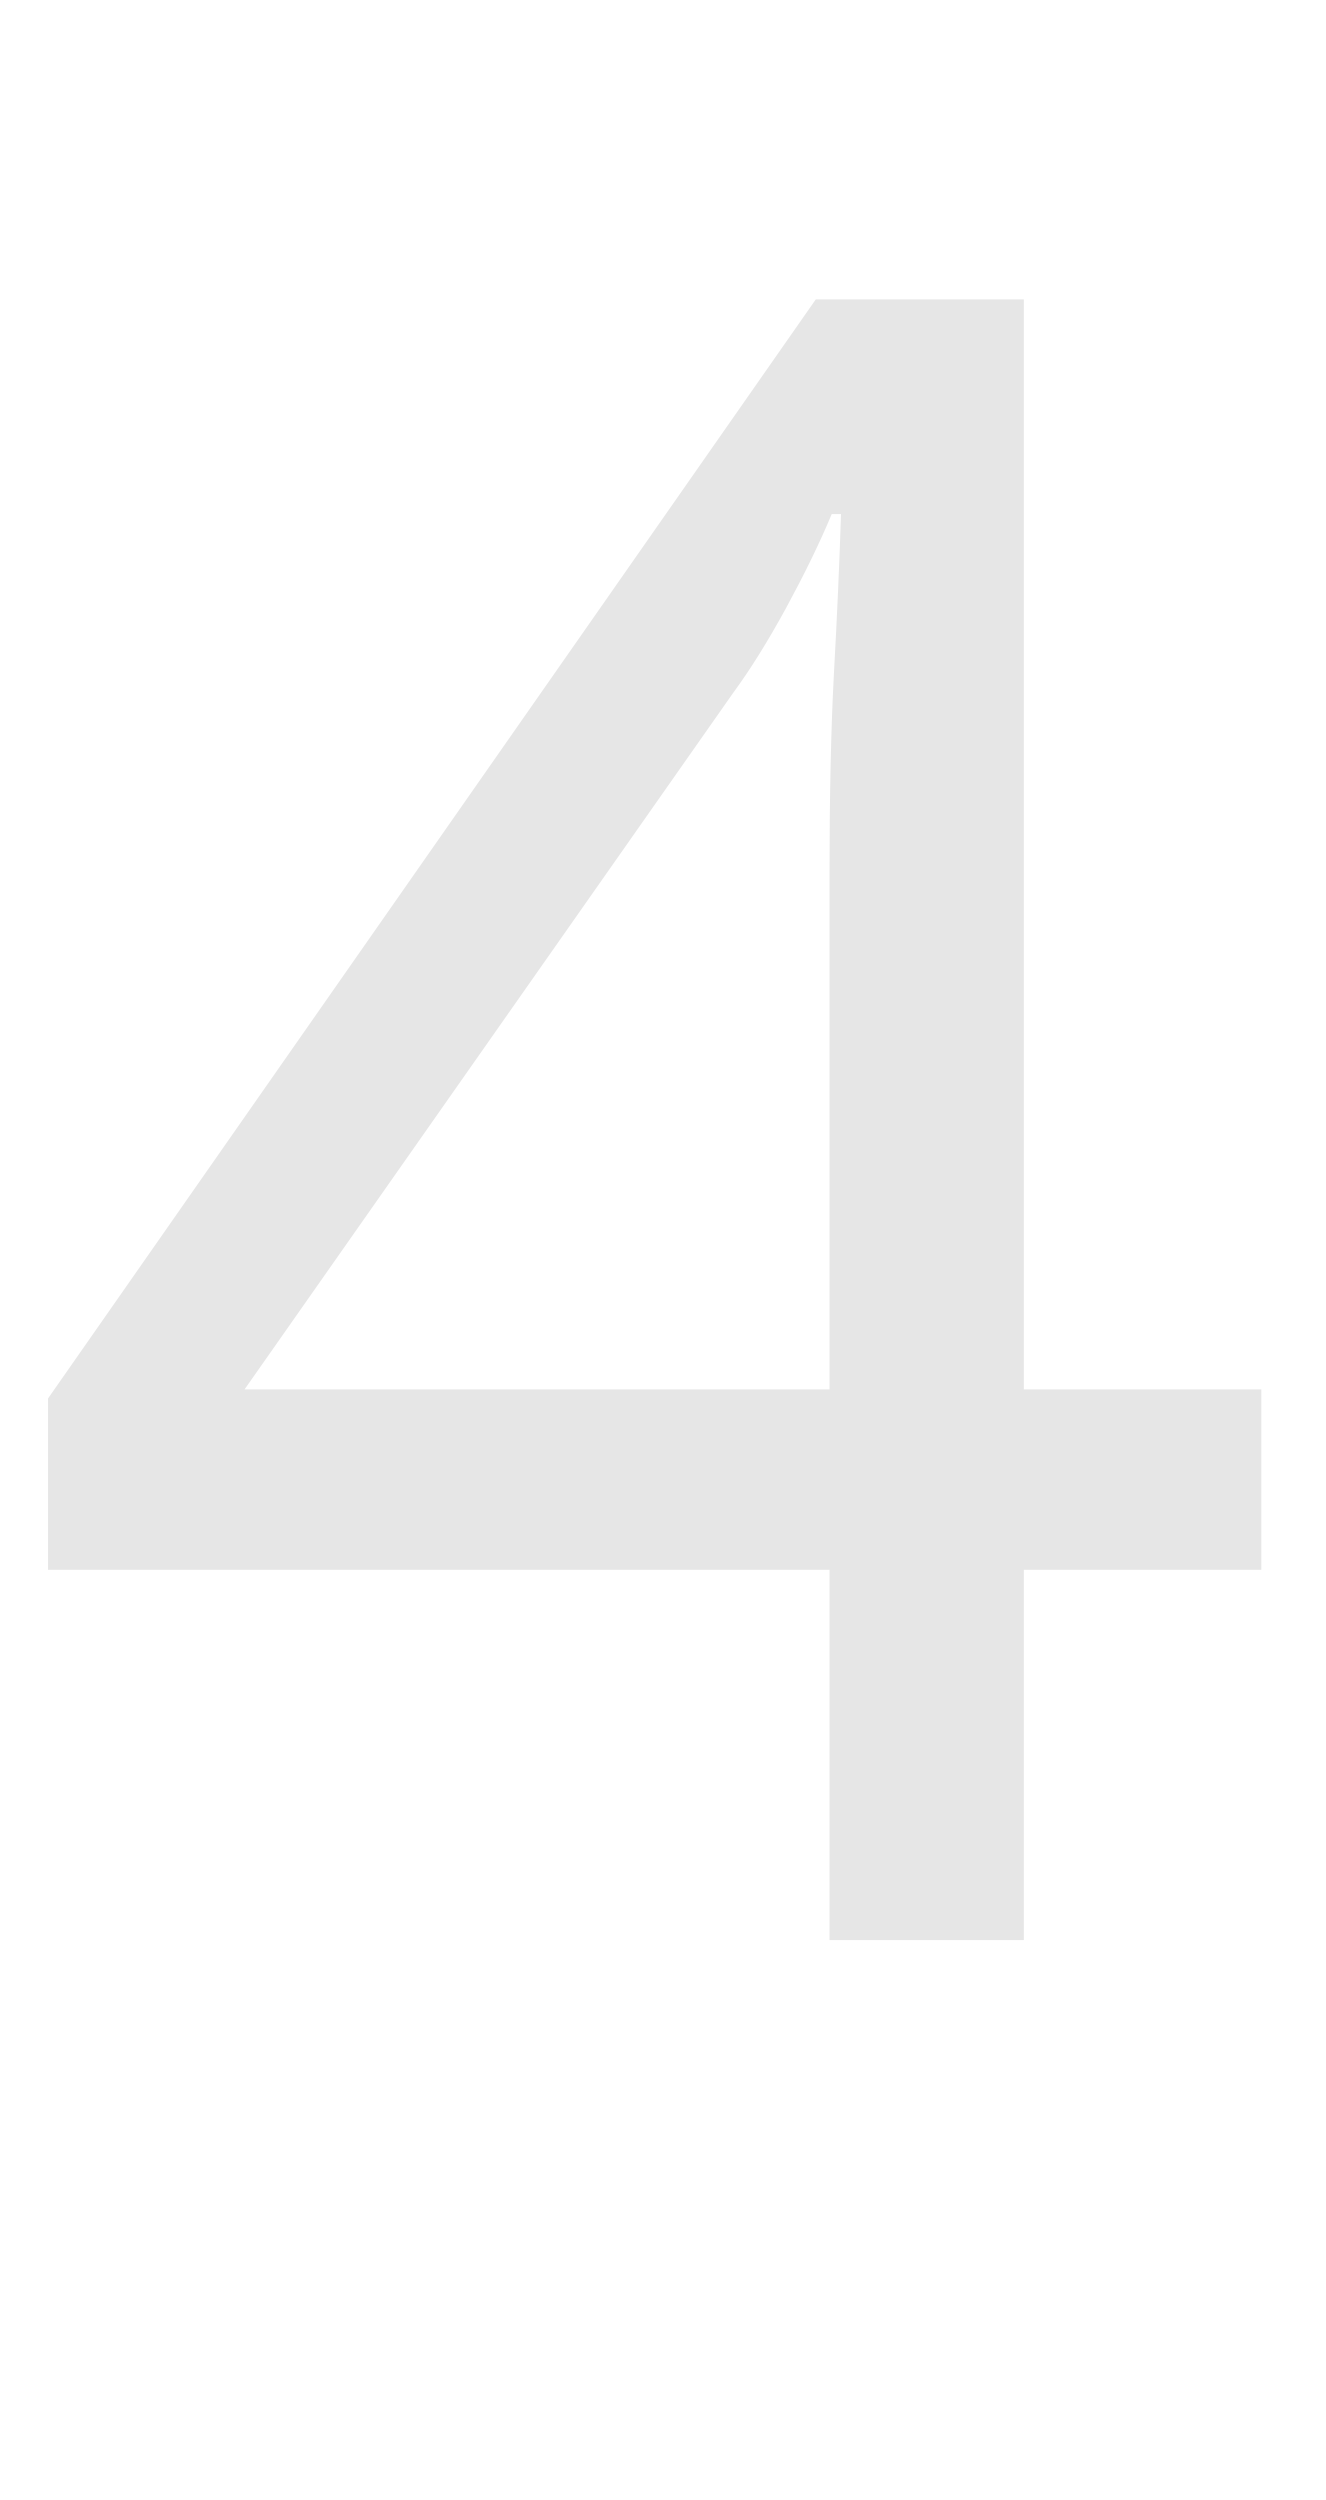
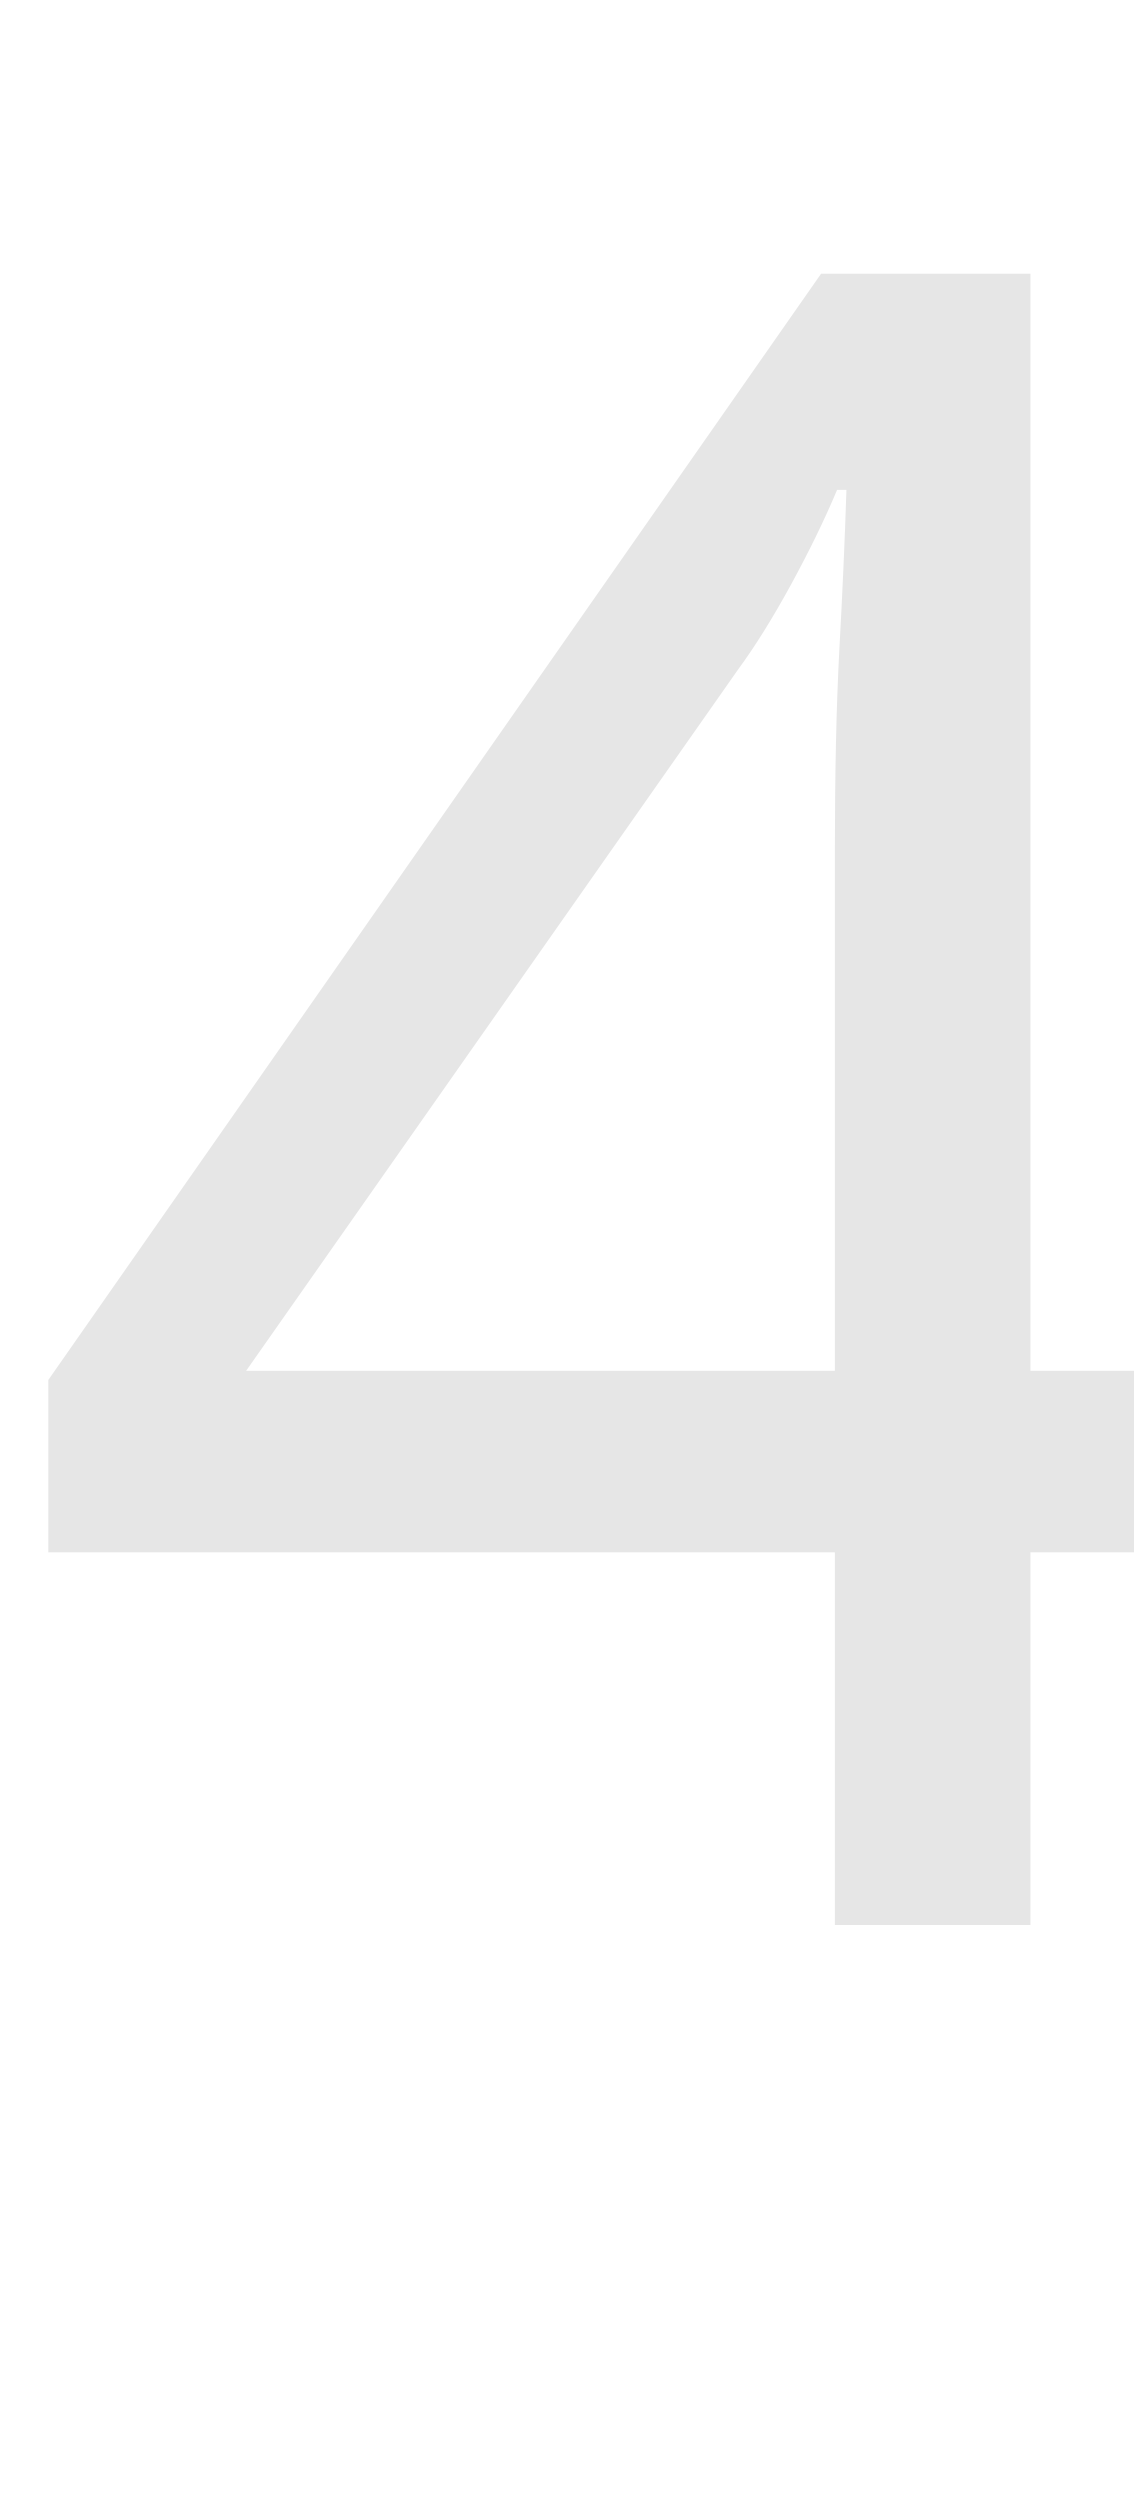
- <svg xmlns="http://www.w3.org/2000/svg" viewBox="0 0 102.63 193.59">
+ <svg xmlns="http://www.w3.org/2000/svg" viewBox="0 0 87.24 192.35">
  <defs>
-     <style>.cls-1{font-size:176.95px;fill:#e6e6e6;font-family:IBMPlexSans, IBM Plex Sans;letter-spacing:-0.02em;}</style>
+     <style>.cls-1{font-size:176.95px;fill:#e6e6e6;font-family:IBMPlexSans;letter-spacing:-0.02em;}</style>
  </defs>
  <g id="Layer_2" data-name="Layer 2">
    <g id="Layer_1-2" data-name="Layer 1">
-       <text class="cls-1" transform="translate(0 150.23)">4</text>
+       <text class="cls-1" transform="translate(0 148.11)">4</text>
    </g>
  </g>
</svg>
